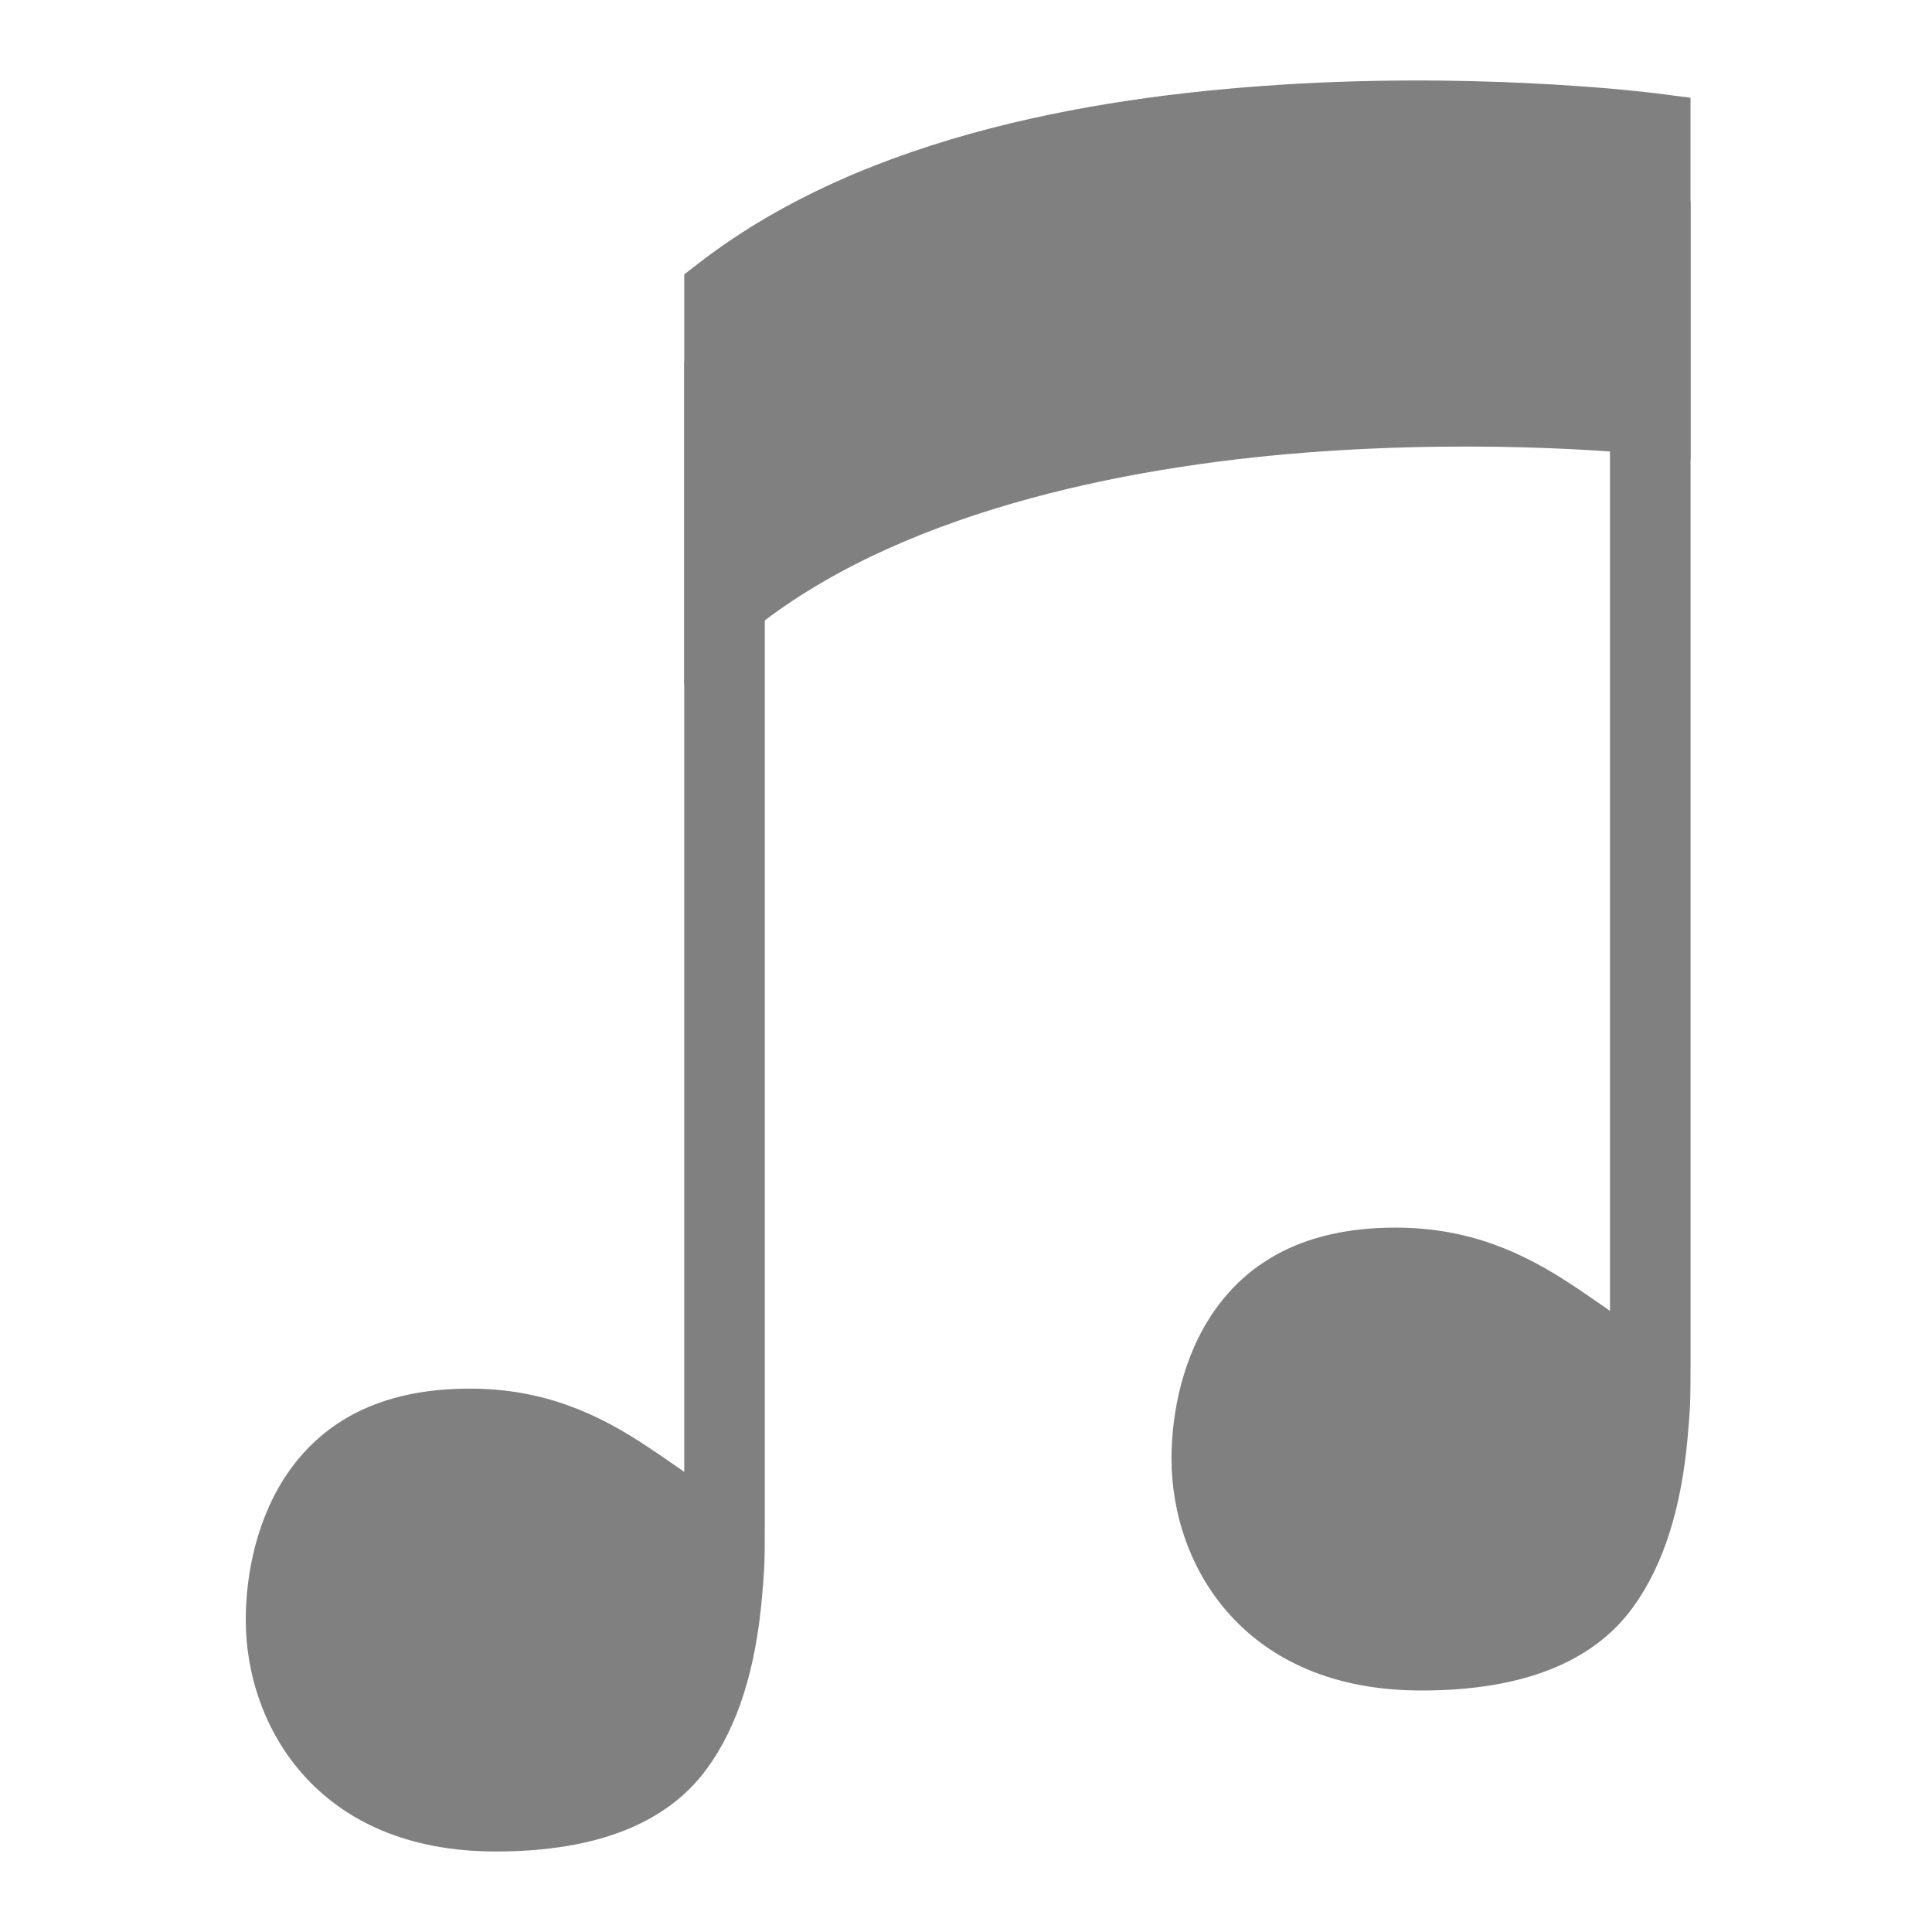
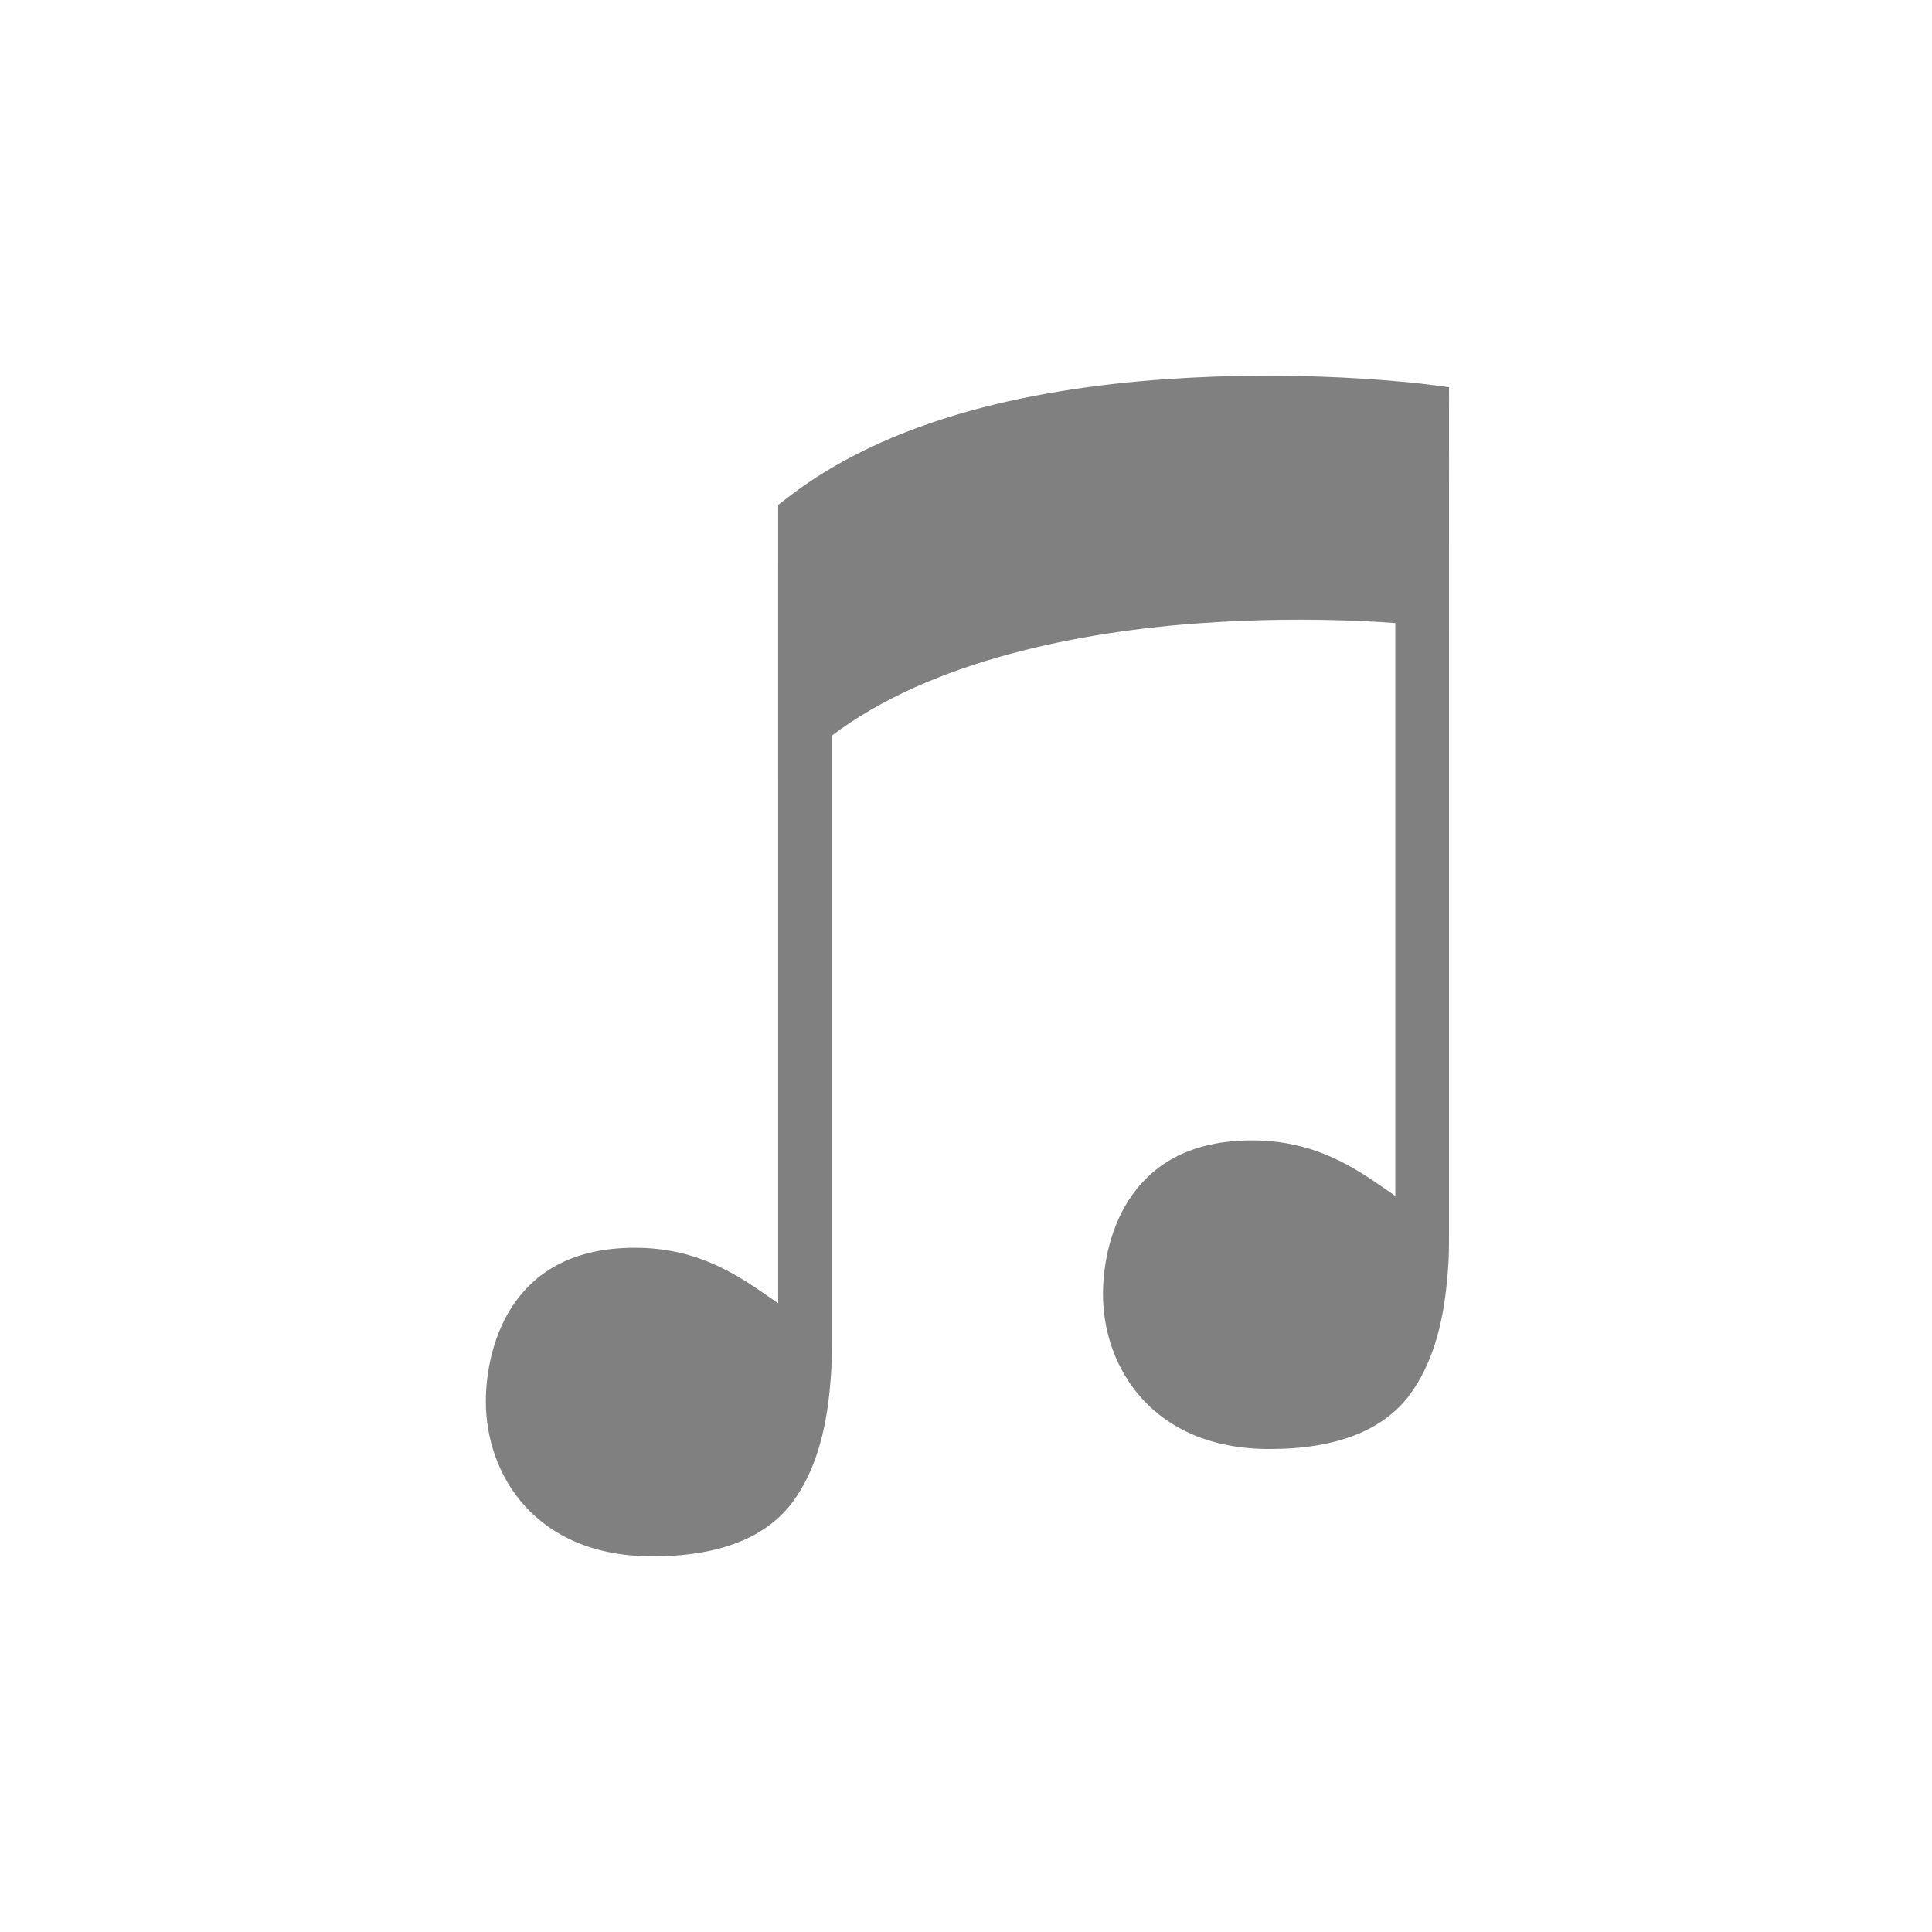
<svg xmlns="http://www.w3.org/2000/svg" width="96" height="96" id="svg4874" version="1.1" viewBox="0 0 96 96">
  <defs id="defs4876" />
  <g id="layer1" transform="translate(67.85715,-78.50504)">
    <g transform="matrix(0,-1,-1,0,373.5051,516.505)" id="g4845" style="display:inline">
      <g transform="matrix(-0.9996045,0,0,1,575.943,-611)" id="g4778">
        <g transform="matrix(-1,0,0,1,576,611)" id="g4780" style="display:inline">
          <rect style="color:#000000;display:inline;overflow:visible;visibility:visible;fill:none;stroke:none;stroke-width:4;marker:none;enable-background:accumulate" id="rect4782" width="96.038" height="96" x="-438.002" y="345.362" transform="scale(-1,1)" />
-           <path style="font-style:normal;font-variant:normal;font-weight:normal;font-stretch:normal;font-size:15px;line-height:125%;font-family:Ubuntu;-inkscape-font-specification:Ubuntu;text-align:center;letter-spacing:0px;word-spacing:0px;writing-mode:lr-tb;text-anchor:middle;display:inline;fill:#808080;fill-opacity:1;stroke:none;stroke-width:1;enable-background:new" d="m 368.975,418.036 c 0,4.559 -1.746,7.278 -4.047,8.924 -2.3,1.646 -5.199,2.191 -7.44,2.191 -2.702,0 -5.586,-0.923 -7.784,-2.924 -2.198,-2.001 -3.738,-5.077 -3.738,-9.5 0,-4.995 1.396,-8.508 4.121,-10.494 2.145,-1.564 5.011,-2.428 8.546,-2.736 l 0.006,0 0.004,0 c 0.429,-0.043 0.869,-0.074 1.323,-0.102 0.699,-0.042 2.007,-0.033 2.007,-0.033 1.399,1.944 2.753,3.793 4.088,5.783 l -0.002,0 c 1.704,2.542 2.917,5.251 2.917,8.891 z" id="path4167" />
-           <path style="color:#000000;font-style:normal;font-variant:normal;font-weight:normal;font-stretch:normal;font-size:medium;line-height:normal;font-family:sans-serif;font-variant-ligatures:normal;font-variant-position:normal;font-variant-caps:normal;font-variant-numeric:normal;font-variant-alternates:normal;font-feature-settings:normal;text-indent:0;text-align:start;text-decoration:none;text-decoration-line:none;text-decoration-style:solid;text-decoration-color:#000000;letter-spacing:normal;word-spacing:normal;text-transform:none;direction:ltr;block-progression:tb;writing-mode:lr-tb;baseline-shift:baseline;text-anchor:start;white-space:normal;shape-padding:0;clip-rule:nonzero;display:inline;overflow:visible;visibility:visible;opacity:1;isolation:auto;mix-blend-mode:normal;color-interpolation:sRGB;color-interpolation-filters:linearRGB;solid-color:#000000;solid-opacity:1;fill:#808080;fill-opacity:1;fill-rule:nonzero;stroke:none;stroke-width:4.001;stroke-linecap:butt;stroke-linejoin:miter;stroke-miterlimit:4;stroke-dasharray:none;stroke-dashoffset:0;stroke-opacity:1;marker:none;color-rendering:auto;image-rendering:auto;shape-rendering:auto;text-rendering:auto;enable-background:accumulate" d="m 361.973,403.361 0,4.002 58.023,0 0,-4.002 -58.023,0 z" id="path4263" />
-           <path style="font-style:normal;font-variant:normal;font-weight:normal;font-stretch:normal;font-size:15px;line-height:125%;font-family:Ubuntu;-inkscape-font-specification:Ubuntu;text-align:center;letter-spacing:0px;word-spacing:0px;writing-mode:lr-tb;text-anchor:middle;display:inline;fill:#808080;fill-opacity:1;stroke:none;stroke-width:1;enable-background:new" d="m 376.978,372.036 c 0,4.559 -1.746,7.278 -4.047,8.924 -2.3,1.646 -5.199,2.191 -7.44,2.191 -2.702,0 -5.586,-0.923 -7.784,-2.924 -2.198,-2.001 -3.738,-5.077 -3.738,-9.5 0,-4.995 1.396,-8.508 4.121,-10.494 2.145,-1.564 5.011,-2.428 8.546,-2.736 l 0.006,0 0.004,0 c 0.429,-0.043 0.869,-0.074 1.323,-0.102 0.699,-0.042 2.007,-0.033 2.007,-0.033 1.399,1.944 2.753,3.793 4.088,5.783 l -0.002,0 c 1.704,2.542 2.917,5.251 2.917,8.891 z" id="path4163" />
-           <path style="color:#000000;font-style:normal;font-variant:normal;font-weight:normal;font-stretch:normal;font-size:medium;line-height:normal;font-family:sans-serif;font-variant-ligatures:normal;font-variant-position:normal;font-variant-caps:normal;font-variant-numeric:normal;font-variant-alternates:normal;font-feature-settings:normal;text-indent:0;text-align:start;text-decoration:none;text-decoration-line:none;text-decoration-style:solid;text-decoration-color:#000000;letter-spacing:normal;word-spacing:normal;text-transform:none;direction:ltr;block-progression:tb;writing-mode:lr-tb;baseline-shift:baseline;text-anchor:start;white-space:normal;shape-padding:0;clip-rule:nonzero;display:inline;overflow:visible;visibility:visible;opacity:1;isolation:auto;mix-blend-mode:normal;color-interpolation:sRGB;color-interpolation-filters:linearRGB;solid-color:#000000;solid-opacity:1;fill:#808080;fill-opacity:1;fill-rule:nonzero;stroke:none;stroke-width:4.001;stroke-linecap:butt;stroke-linejoin:miter;stroke-miterlimit:4;stroke-dasharray:none;stroke-dashoffset:0;stroke-opacity:1;marker:none;color-rendering:auto;image-rendering:auto;shape-rendering:auto;text-rendering:auto;enable-background:accumulate" d="m 369.975,357.361 0,4.002 58.023,0 0,-4.002 -58.023,0 z" id="path4267" />
-           <path style="color:#000000;font-style:normal;font-variant:normal;font-weight:normal;font-stretch:normal;font-size:medium;line-height:normal;font-family:sans-serif;font-variant-ligatures:normal;font-variant-position:normal;font-variant-caps:normal;font-variant-numeric:normal;font-variant-alternates:normal;font-feature-settings:normal;text-indent:0;text-align:start;text-decoration:none;text-decoration-line:none;text-decoration-style:solid;text-decoration-color:#000000;letter-spacing:normal;word-spacing:normal;text-transform:none;direction:ltr;block-progression:tb;writing-mode:lr-tb;baseline-shift:baseline;text-anchor:start;white-space:normal;shape-padding:0;clip-rule:nonzero;display:inline;overflow:visible;visibility:visible;opacity:1;isolation:auto;mix-blend-mode:normal;color-interpolation:sRGB;color-interpolation-filters:linearRGB;solid-color:#000000;solid-opacity:1;fill:#808080;fill-opacity:1;fill-rule:nonzero;stroke:none;stroke-width:4.001;stroke-linecap:butt;stroke-linejoin:miter;stroke-miterlimit:4;stroke-dasharray:none;stroke-dashoffset:0;stroke-opacity:1;marker:none;color-rendering:auto;image-rendering:auto;shape-rendering:auto;text-rendering:auto;enable-background:accumulate" d="m 415.16,357.361 0.246,2.221 c 0,0 0.823,7.455 0.104,16.822 -0.72,9.367 -3.069,20.52 -8.926,27.693 l -2.666,3.266 20.445,0 0.602,-0.779 c 6.416,-8.328 8.366,-20.162 8.887,-29.92 0.52,-9.758 -0.484,-17.557 -0.484,-17.557 l -0.225,-1.746 -17.982,0 z" id="path4174" />
+           <path style="font-style:normal;font-variant:normal;font-weight:normal;font-stretch:normal;font-size:15px;line-height:125%;font-family:Ubuntu;-inkscape-font-specification:Ubuntu;text-align:center;letter-spacing:0px;word-spacing:0px;writing-mode:lr-tb;text-anchor:middle;display:inline;fill:#808080;fill-opacity:1;stroke:none;stroke-width:1;enable-background:new" d="m 375.978,409.811 c 0,3.039 -1.164,4.852 -2.698,5.949 -1.533,1.097 -3.466,1.461 -4.96,1.461 -1.802,0 -3.724,-0.615 -5.19,-1.949 -1.465,-1.334 -2.492,-3.385 -2.492,-6.333 0,-3.33 0.931,-5.672 2.747,-6.996 1.43,-1.042 3.341,-1.619 5.698,-1.824 h 0.004 0.003 c 0.286,-0.029 0.579,-0.05 0.882,-0.068 0.466,-0.028 1.338,-0.022 1.338,-0.022 0.933,1.296 1.835,2.529 2.725,3.855 h -10e-4 c 1.136,1.695 1.945,3.501 1.945,5.927 z" id="path4167" />
+           <path style="color:#000000;font-style:normal;font-variant:normal;font-weight:normal;font-stretch:normal;font-size:medium;line-height:normal;font-family:sans-serif;font-variant-ligatures:normal;font-variant-position:normal;font-variant-caps:normal;font-variant-numeric:normal;font-variant-alternates:normal;font-feature-settings:normal;text-indent:0;text-align:start;text-decoration:none;text-decoration-line:none;text-decoration-style:solid;text-decoration-color:#000000;letter-spacing:normal;word-spacing:normal;text-transform:none;writing-mode:lr-tb;direction:ltr;baseline-shift:baseline;text-anchor:start;white-space:normal;shape-padding:0;clip-rule:nonzero;display:inline;overflow:visible;visibility:visible;opacity:1;isolation:auto;mix-blend-mode:normal;color-interpolation:sRGB;color-interpolation-filters:linearRGB;solid-color:#000000;solid-opacity:1;fill:#808080;fill-opacity:1;fill-rule:nonzero;stroke:none;stroke-width:4.001;stroke-linecap:butt;stroke-linejoin:miter;stroke-miterlimit:4;stroke-dasharray:none;stroke-dashoffset:0;stroke-opacity:1;marker:none;color-rendering:auto;image-rendering:auto;shape-rendering:auto;text-rendering:auto;enable-background:accumulate" d="m 371.31,400.028 v 2.668 h 38.682 v -2.668 z" id="path4263" />
+           <path style="font-style:normal;font-variant:normal;font-weight:normal;font-stretch:normal;font-size:15px;line-height:125%;font-family:Ubuntu;-inkscape-font-specification:Ubuntu;text-align:center;letter-spacing:0px;word-spacing:0px;writing-mode:lr-tb;text-anchor:middle;display:inline;fill:#808080;fill-opacity:1;stroke:none;stroke-width:1;enable-background:new" d="m 381.313,379.145 c 0,3.039 -1.164,4.852 -2.698,5.949 -1.533,1.097 -3.466,1.461 -4.96,1.461 -1.802,0 -3.724,-0.615 -5.19,-1.949 -1.465,-1.334 -2.492,-3.385 -2.492,-6.333 0,-3.33 0.931,-5.672 2.747,-6.996 1.43,-1.042 3.341,-1.618 5.698,-1.824 h 0.004 0.003 c 0.286,-0.029 0.579,-0.05 0.882,-0.068 0.466,-0.028 1.338,-0.022 1.338,-0.022 0.933,1.296 1.835,2.529 2.725,3.855 h -10e-4 c 1.136,1.695 1.945,3.501 1.945,5.927 z" id="path4163" />
+           <path style="color:#000000;font-style:normal;font-variant:normal;font-weight:normal;font-stretch:normal;font-size:medium;line-height:normal;font-family:sans-serif;font-variant-ligatures:normal;font-variant-position:normal;font-variant-caps:normal;font-variant-numeric:normal;font-variant-alternates:normal;font-feature-settings:normal;text-indent:0;text-align:start;text-decoration:none;text-decoration-line:none;text-decoration-style:solid;text-decoration-color:#000000;letter-spacing:normal;word-spacing:normal;text-transform:none;writing-mode:lr-tb;direction:ltr;baseline-shift:baseline;text-anchor:start;white-space:normal;shape-padding:0;clip-rule:nonzero;display:inline;overflow:visible;visibility:visible;opacity:1;isolation:auto;mix-blend-mode:normal;color-interpolation:sRGB;color-interpolation-filters:linearRGB;solid-color:#000000;solid-opacity:1;fill:#808080;fill-opacity:1;fill-rule:nonzero;stroke:none;stroke-width:4.001;stroke-linecap:butt;stroke-linejoin:miter;stroke-miterlimit:4;stroke-dasharray:none;stroke-dashoffset:0;stroke-opacity:1;marker:none;color-rendering:auto;image-rendering:auto;shape-rendering:auto;text-rendering:auto;enable-background:accumulate" d="m 376.644,369.362 v 2.668 h 38.682 v -2.668 z" id="path4267" />
+           <path style="color:#000000;font-style:normal;font-variant:normal;font-weight:normal;font-stretch:normal;font-size:medium;line-height:normal;font-family:sans-serif;font-variant-ligatures:normal;font-variant-position:normal;font-variant-caps:normal;font-variant-numeric:normal;font-variant-alternates:normal;font-feature-settings:normal;text-indent:0;text-align:start;text-decoration:none;text-decoration-line:none;text-decoration-style:solid;text-decoration-color:#000000;letter-spacing:normal;word-spacing:normal;text-transform:none;writing-mode:lr-tb;direction:ltr;baseline-shift:baseline;text-anchor:start;white-space:normal;shape-padding:0;clip-rule:nonzero;display:inline;overflow:visible;visibility:visible;opacity:1;isolation:auto;mix-blend-mode:normal;color-interpolation:sRGB;color-interpolation-filters:linearRGB;solid-color:#000000;solid-opacity:1;fill:#808080;fill-opacity:1;fill-rule:nonzero;stroke:none;stroke-width:4.001;stroke-linecap:butt;stroke-linejoin:miter;stroke-miterlimit:4;stroke-dasharray:none;stroke-dashoffset:0;stroke-opacity:1;marker:none;color-rendering:auto;image-rendering:auto;shape-rendering:auto;text-rendering:auto;enable-background:accumulate" d="m 406.768,369.362 0.164,1.48 c 0,0 0.549,4.97 0.069,11.215 -0.48,6.245 -2.046,13.68 -5.951,18.462 l -1.777,2.177 h 13.63 l 0.401,-0.52 c 4.277,-5.552 5.578,-13.442 5.924,-19.947 0.347,-6.505 -0.323,-11.704 -0.323,-11.704 l -0.15,-1.164 z" id="path4174" />
        </g>
      </g>
    </g>
  </g>
</svg>
